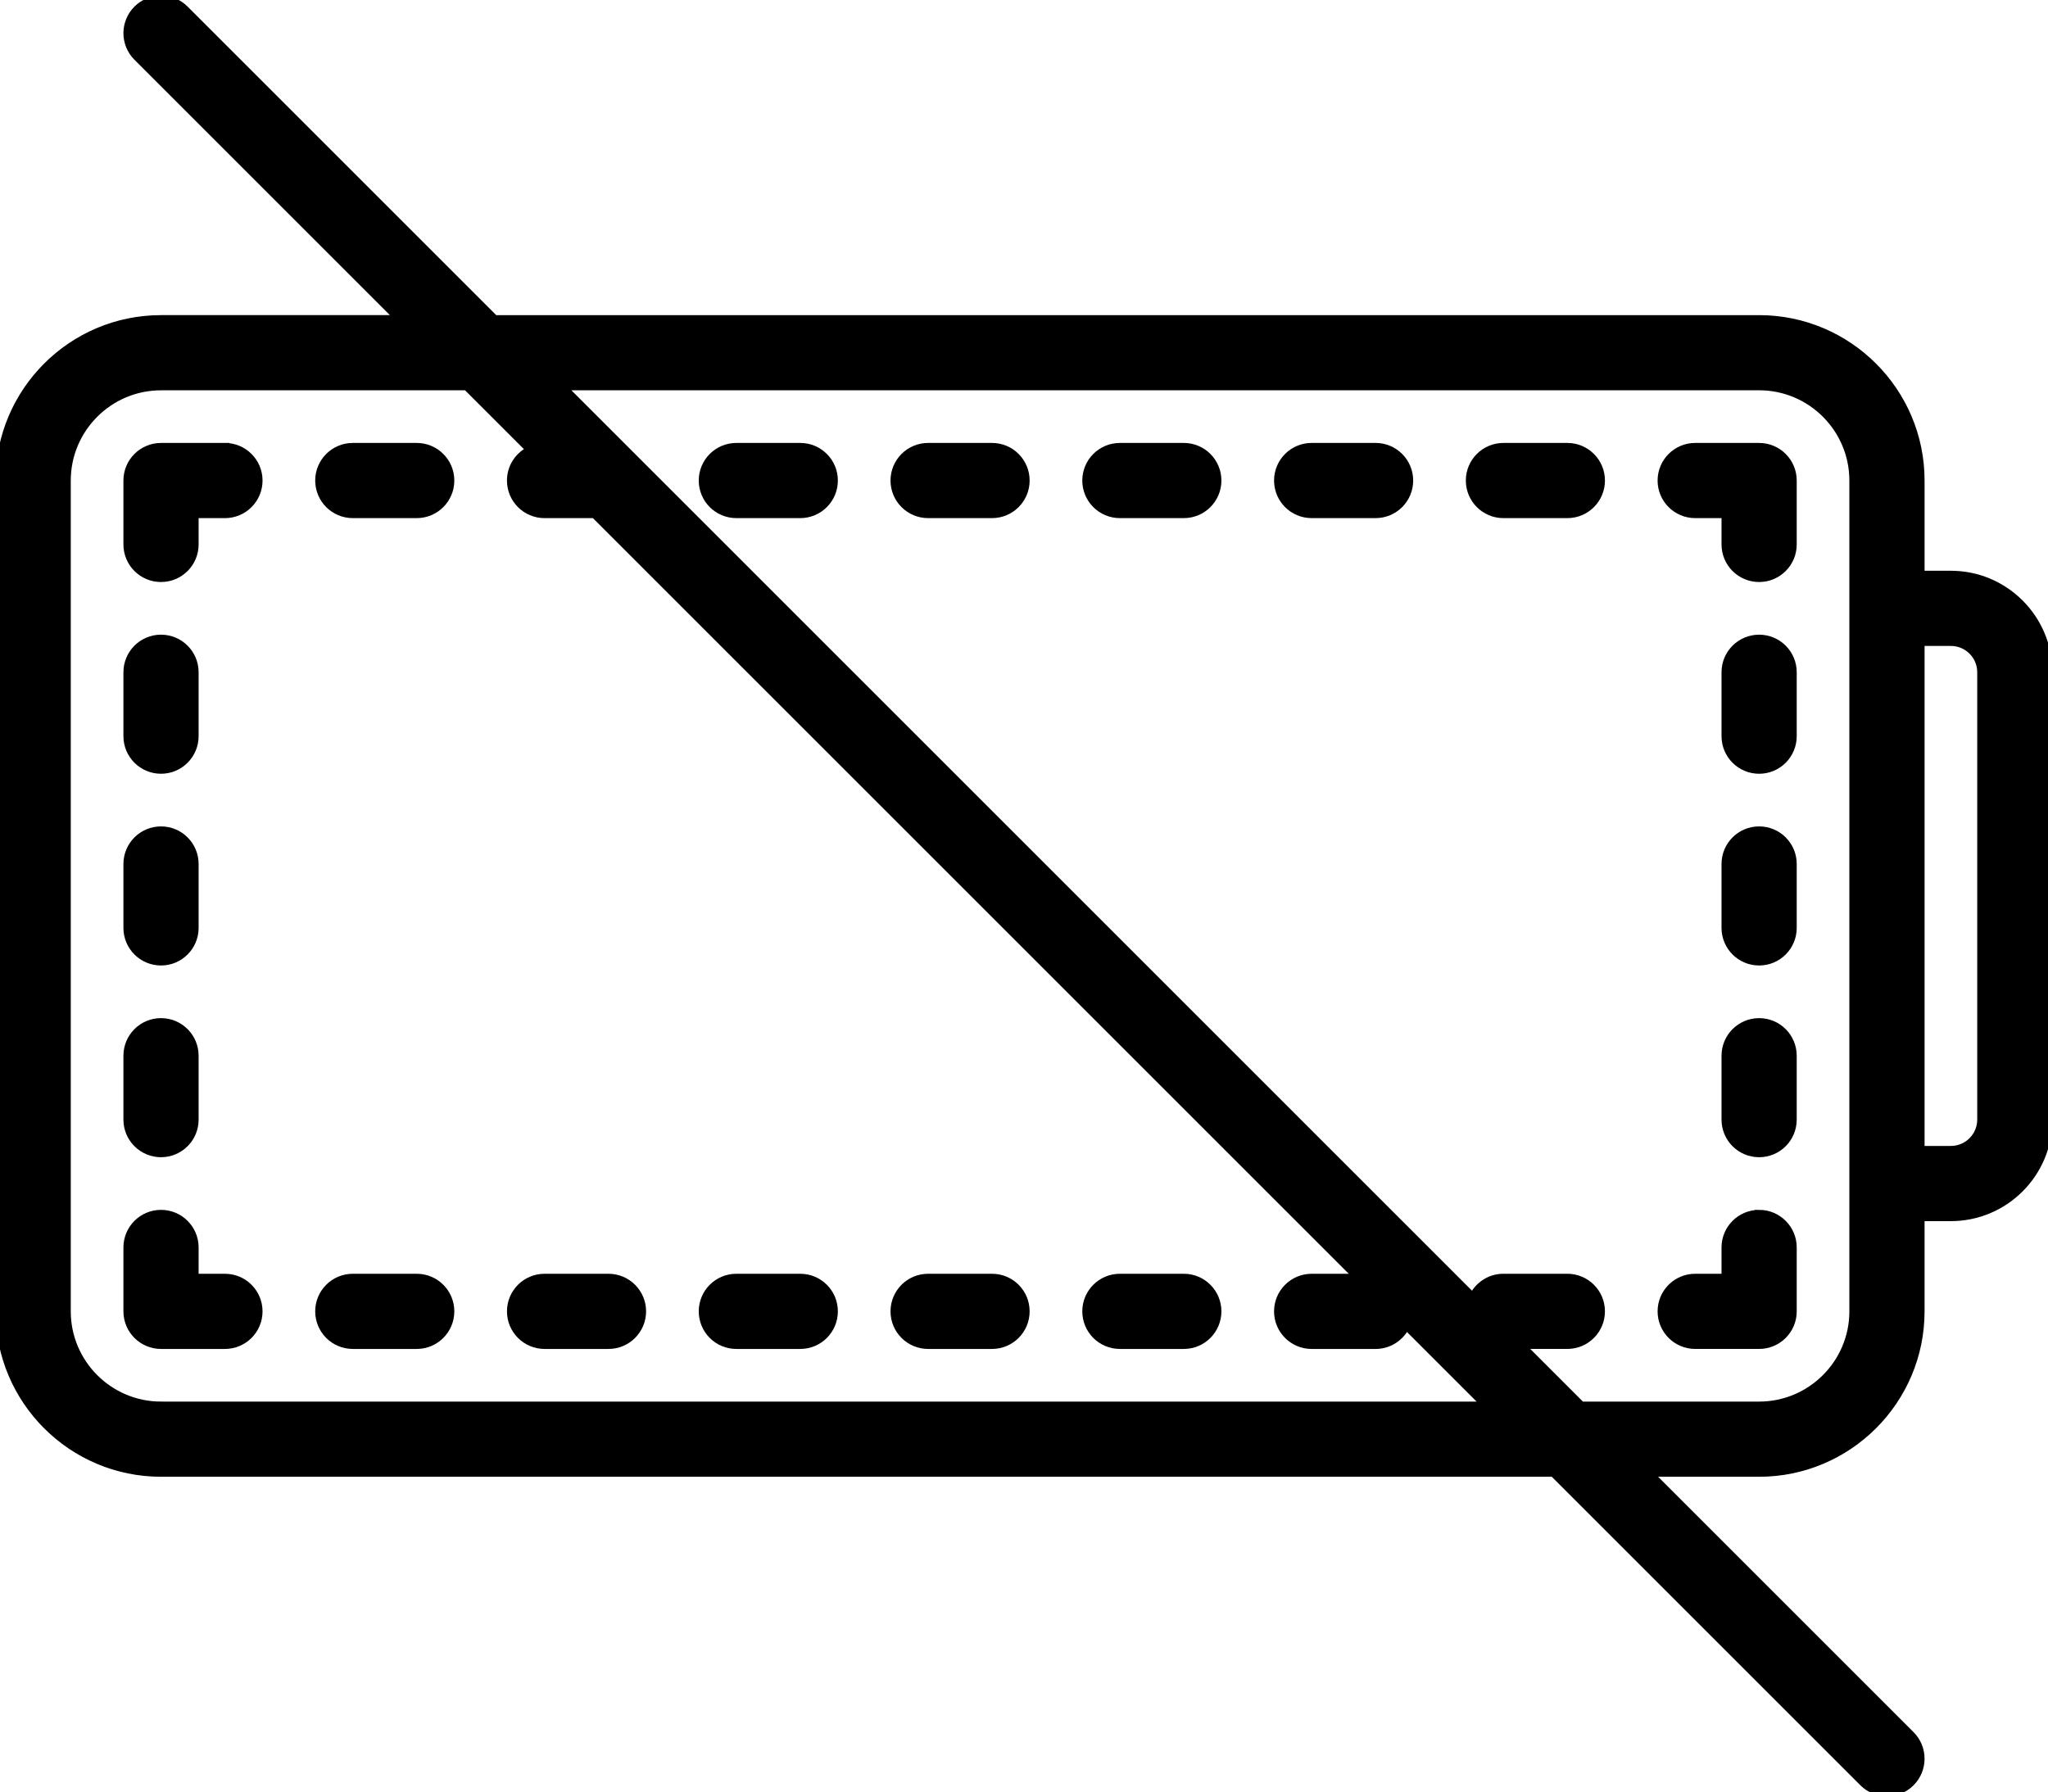
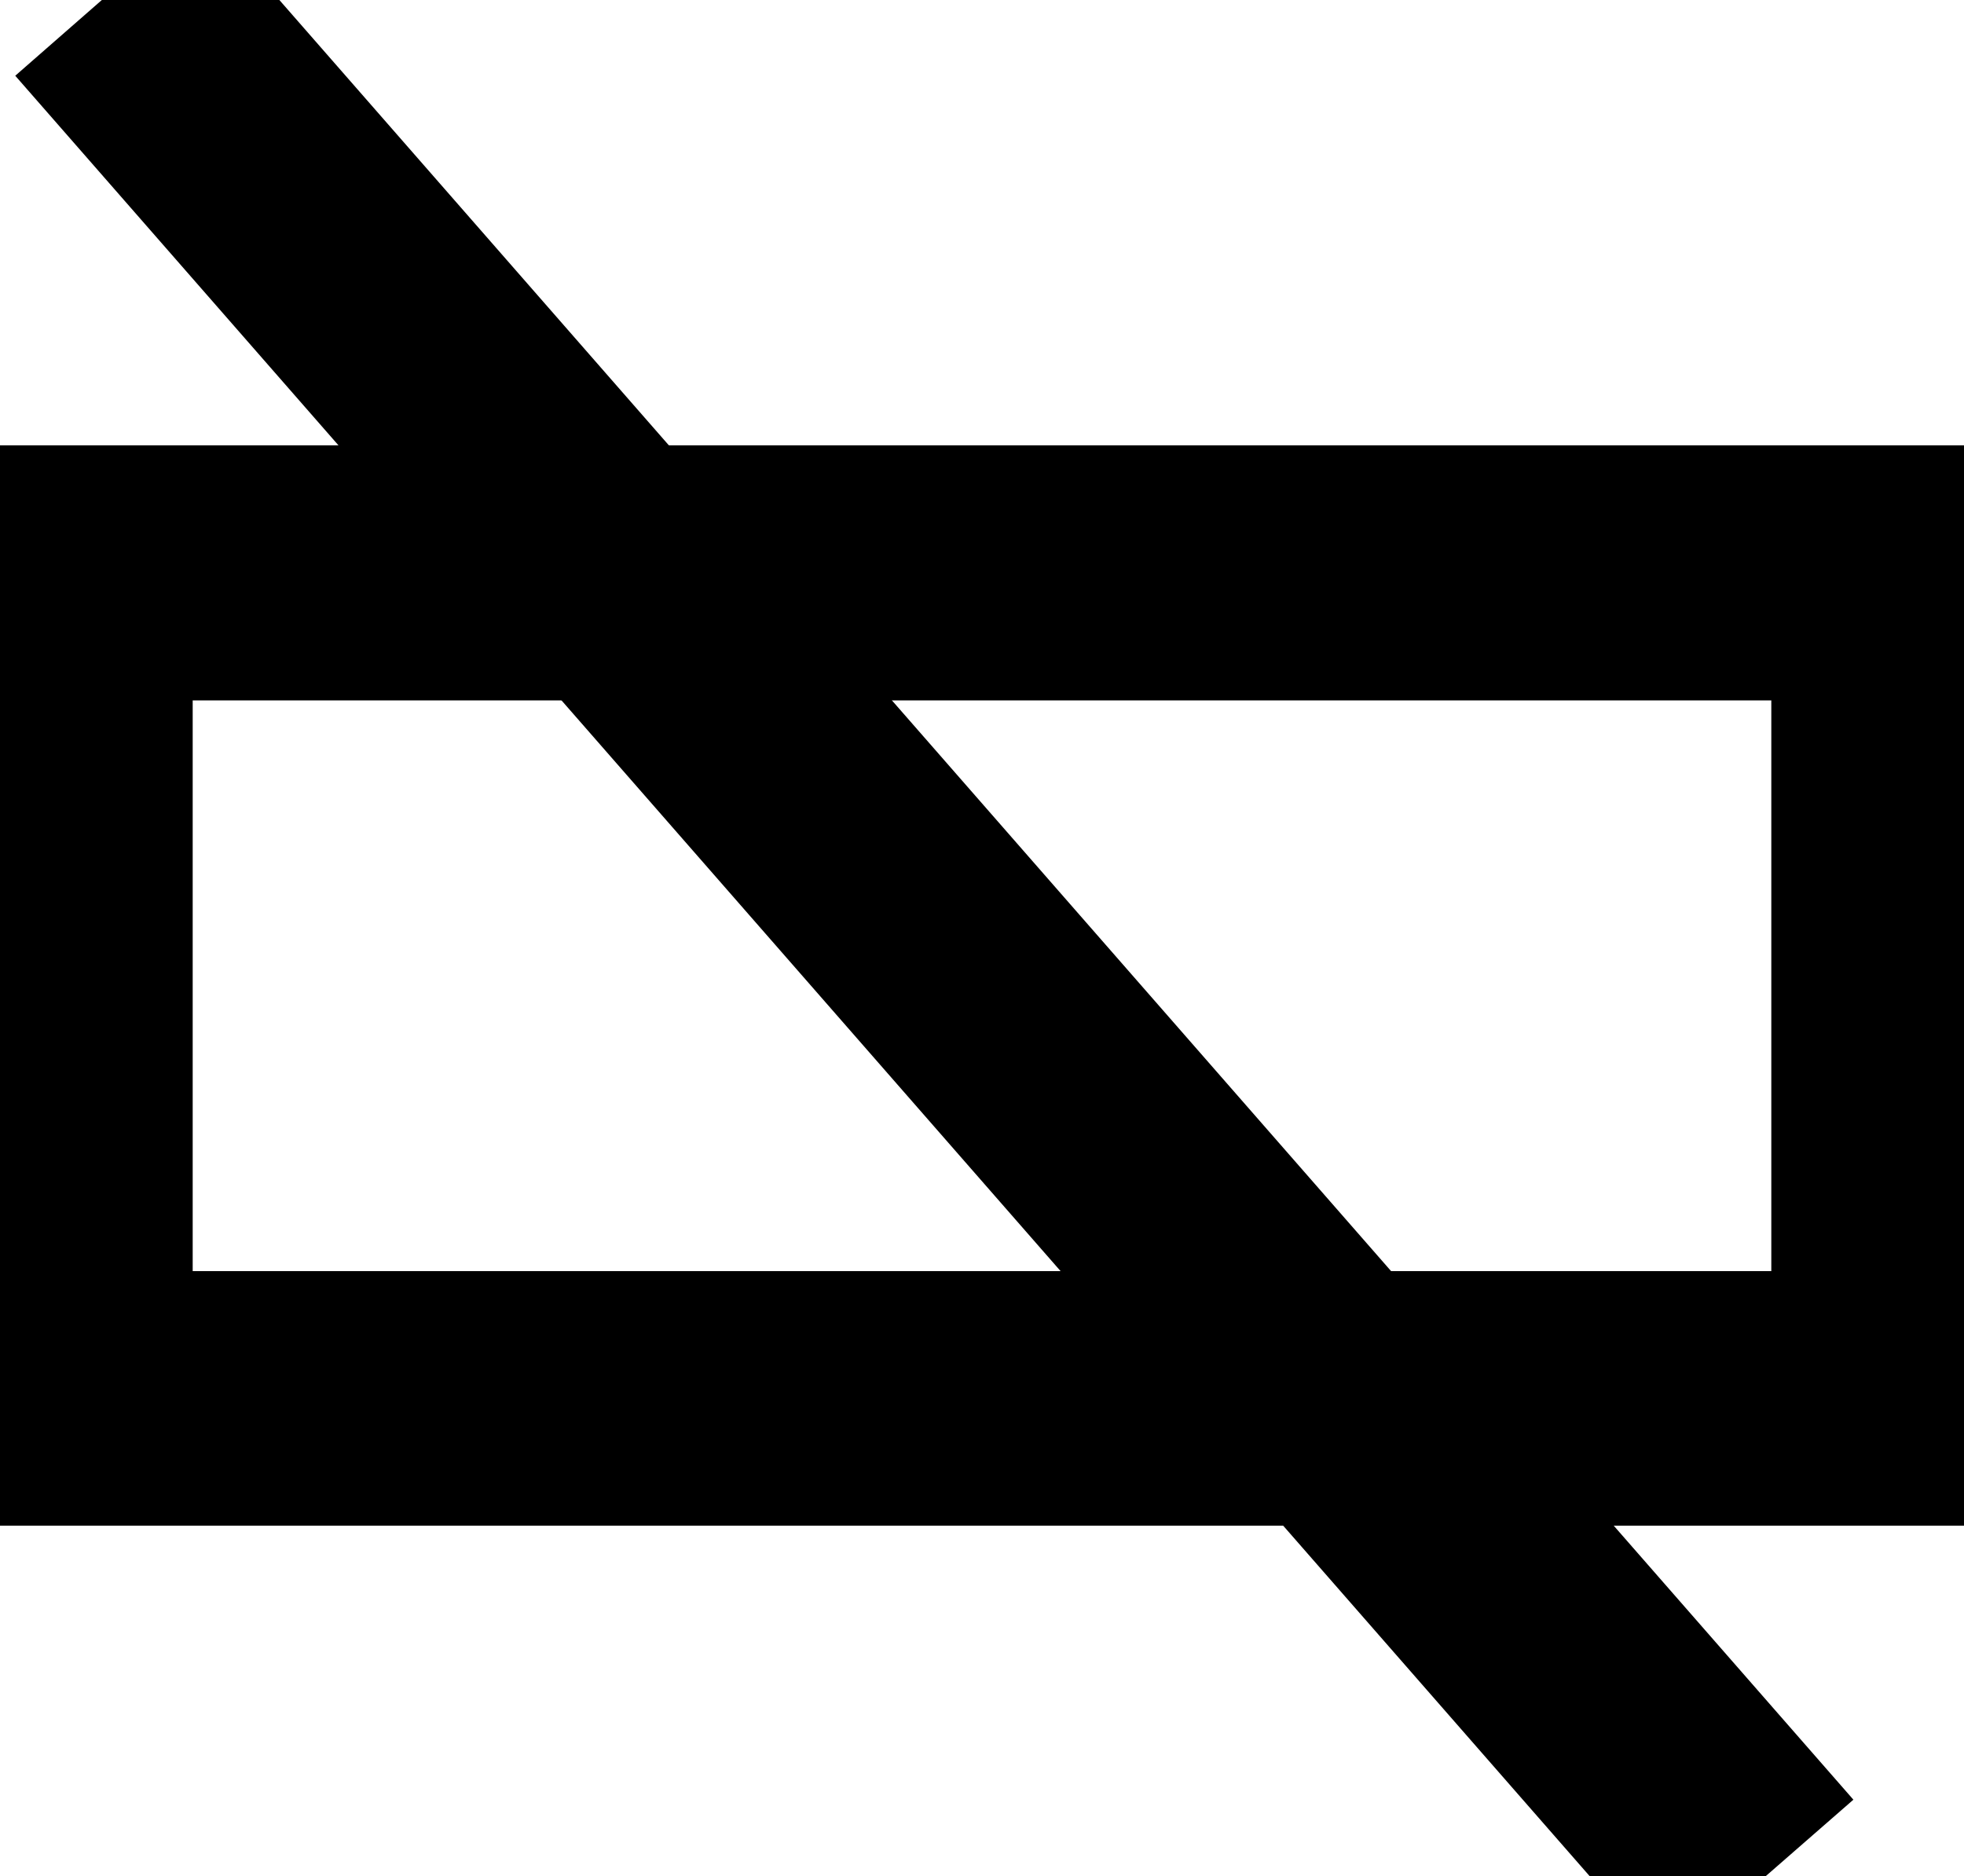
- <svg xmlns="http://www.w3.org/2000/svg" xml:space="preserve" viewBox="0 0 231.5 202.596" version="1.1">
-   <path stroke="#000000" fill="#000000" d="m 220.524,65.032 -3.476,0 0,-10.701 c 0,-10.037 -8.165,-18.201 -18.201,-18.201 l -142.963,0 -35.031,-35.031 c -1.464,-1.464 -3.839,-1.464 -5.303,0 -1.464,1.464 -1.464,3.839 0,5.303 l 29.727,29.727 -27.076,0 C 8.165,36.129 0,44.294 0,54.33 l 0,93.935 c 0,10.037 8.165,18.201 18.201,18.201 l 157.415,0 35.031,35.031 c 0.732,0.732 1.692,1.099 2.651,1.099 0.96,0 1.919,-0.366 2.651,-1.099 1.464,-1.464 1.464,-3.839 0,-5.303 l -29.727,-29.727 12.624,0 c 10.037,0 18.201,-8.165 18.201,-18.201 l 0,-10.701 3.476,0 c 6.052,0 10.976,-4.923 10.976,-10.976 l 0,-50.581 c 0,-6.052 -4.924,-10.976 -10.976,-10.976 z M 18.201,158.967 c -5.901,0 -10.701,-4.801 -10.701,-10.701 l 0,-93.935 c 0,-5.901 4.801,-10.701 10.701,-10.701 l 34.575,0 7.27,7.27 c -1.319,0.581 -2.241,1.897 -2.241,3.432 0,2.071 1.679,3.75 3.75,3.75 l 5.673,0 86.436,86.435 -5.399,0 c -2.071,0 -3.75,1.679 -3.75,3.75 0,2.071 1.679,3.75 3.75,3.75 l 7.226,0 c 1.534,0 2.85,-0.922 3.432,-2.241 l 9.193,9.193 -149.914,0 z m 191.346,-10.701 c 0,5.901 -4.801,10.701 -10.701,10.701 l -20.125,0 -6.952,-6.952 5.399,0 c 2.071,0 3.75,-1.679 3.75,-3.75 0,-2.071 -1.679,-3.75 -3.75,-3.75 l -7.226,0 c -1.534,0 -2.85,0.922 -3.432,2.241 L 71.434,51.679 c -5e-4,-5e-4 -0.001,-10e-4 -0.002,-0.002 l -8.05,-8.05 135.463,0 c 5.901,0 10.701,4.801 10.701,10.701 l 0,14.451 0,65.032 0,14.453 z M 224,126.588 c 0,1.917 -1.56,3.475 -3.476,3.475 l -3.476,0 0,-57.531 3.476,0 c 1.917,0 3.476,1.559 3.476,3.475 l 0,50.581 z" />
-   <path stroke="#000000" fill="#000000" d="m 198.846,137.29 c -2.071,0 -3.75,1.679 -3.75,3.75 l 0,3.475 -3.476,0 c -2.071,0 -3.75,1.679 -3.75,3.75 0,2.071 1.679,3.75 3.75,3.75 l 7.226,0 c 2.071,0 3.75,-1.679 3.75,-3.75 l 0,-7.226 c 0,-2.071 -1.679,-3.75 -3.75,-3.75 z" />
-   <path stroke="#000000" fill="#000000" d="m 191.621,58.08 3.475,0 0,3.476 c 0,2.071 1.679,3.75 3.75,3.75 2.071,0 3.75,-1.679 3.75,-3.75 l 0,-7.226 c 0,-2.071 -1.679,-3.75 -3.75,-3.75 l -7.226,0 c -2.071,0 -3.75,1.679 -3.75,3.75 0,2.071 1.679,3.75 3.75,3.75 z" />
-   <path stroke="#000000" fill="#000000" d="m 198.846,72.258 c -2.071,0 -3.75,1.679 -3.75,3.75 l 0,7.226 c 0,2.071 1.679,3.75 3.75,3.75 2.071,0 3.75,-1.679 3.75,-3.75 l 0,-7.226 c 0,-2.071 -1.679,-3.75 -3.75,-3.75 z" />
-   <path stroke="#000000" fill="#000000" d="m 198.846,115.613 c -2.071,0 -3.75,1.679 -3.75,3.75 l 0,7.226 c 0,2.071 1.679,3.75 3.75,3.75 2.071,0 3.75,-1.679 3.75,-3.75 l 0,-7.226 c 0,-2.071 -1.679,-3.75 -3.75,-3.75 z" />
-   <path stroke="#000000" fill="#000000" d="m 198.846,93.935 c -2.071,0 -3.75,1.679 -3.75,3.75 l 0,7.226 c 0,2.071 1.679,3.75 3.75,3.75 2.071,0 3.75,-1.679 3.75,-3.75 l 0,-7.226 c 0,-2.071 -1.679,-3.75 -3.75,-3.75 z" />
-   <path stroke="#000000" fill="#000000" d="m 25.427,50.58 -7.226,0 c -2.071,0 -3.75,1.679 -3.75,3.75 l 0,7.226 c 0,2.071 1.679,3.75 3.75,3.75 2.071,0 3.75,-1.679 3.75,-3.75 l 0,-3.475 3.476,0 c 2.071,0 3.75,-1.679 3.75,-3.75 0,-2.071 -1.679,-3.75 -3.75,-3.75 z" />
-   <path stroke="#000000" fill="#000000" d="m 25.427,144.516 -3.476,0 0,-3.476 c 0,-2.071 -1.679,-3.75 -3.75,-3.75 -2.071,0 -3.75,1.679 -3.75,3.75 l 0,7.226 c 0,2.071 1.679,3.75 3.75,3.75 l 7.226,0 c 2.071,0 3.75,-1.679 3.75,-3.75 0,-2.071 -1.679,-3.75 -3.75,-3.75 z" />
-   <path stroke="#000000" fill="#000000" d="m 18.201,130.338 c 2.071,0 3.75,-1.679 3.75,-3.75 l 0,-7.226 c 0,-2.071 -1.679,-3.75 -3.75,-3.75 -2.071,0 -3.75,1.679 -3.75,3.75 l 0,7.226 c 0,2.071 1.679,3.75 3.75,3.75 z" />
-   <path stroke="#000000" fill="#000000" d="m 18.201,86.983 c 2.071,0 3.75,-1.679 3.75,-3.75 l 0,-7.226 c 0,-2.071 -1.679,-3.75 -3.75,-3.75 -2.071,0 -3.75,1.679 -3.75,3.75 l 0,7.226 c 0,2.071 1.679,3.75 3.75,3.75 z" />
-   <path stroke="#000000" fill="#000000" d="m 18.201,108.661 c 2.071,0 3.75,-1.679 3.75,-3.75 l 0,-7.226 c 0,-2.071 -1.679,-3.75 -3.75,-3.75 -2.071,0 -3.75,1.679 -3.75,3.75 l 0,7.226 c 0,2.071 1.679,3.75 3.75,3.75 z" />
-   <path stroke="#000000" fill="#000000" d="m 90.46,50.58 -7.226,0 c -2.071,0 -3.75,1.679 -3.75,3.75 0,2.071 1.679,3.75 3.75,3.75 l 7.226,0 c 2.071,0 3.75,-1.679 3.75,-3.75 0,-2.071 -1.679,-3.75 -3.75,-3.75 z" />
-   <path stroke="#000000" fill="#000000" d="m 47.105,50.58 -7.226,0 c -2.071,0 -3.75,1.679 -3.75,3.75 0,2.071 1.679,3.75 3.75,3.75 l 7.226,0 c 2.071,0 3.75,-1.679 3.75,-3.75 0,-2.071 -1.679,-3.75 -3.751,-3.75 z" />
-   <path stroke="#000000" fill="#000000" d="m 155.492,50.58 -7.226,0 c -2.071,0 -3.75,1.679 -3.75,3.75 0,2.071 1.679,3.75 3.75,3.75 l 7.226,0 c 2.071,0 3.75,-1.679 3.75,-3.75 0,-2.071 -1.679,-3.75 -3.75,-3.75 z" />
-   <path stroke="#000000" fill="#000000" d="m 177.169,50.58 -7.226,0 c -2.071,0 -3.75,1.679 -3.75,3.75 0,2.071 1.679,3.75 3.75,3.75 l 7.226,0 c 2.071,0 3.75,-1.679 3.75,-3.75 0,-2.071 -1.679,-3.75 -3.75,-3.75 z" />
-   <path stroke="#000000" fill="#000000" d="m 112.137,50.58 -7.226,0 c -2.071,0 -3.75,1.679 -3.75,3.75 0,2.071 1.679,3.75 3.75,3.75 l 7.226,0 c 2.071,0 3.75,-1.679 3.75,-3.75 0,-2.071 -1.679,-3.75 -3.75,-3.75 z" />
-   <path stroke="#000000" fill="#000000" d="m 133.815,50.58 -7.226,0 c -2.071,0 -3.75,1.679 -3.75,3.75 0,2.071 1.679,3.75 3.75,3.75 l 7.226,0 c 2.071,0 3.75,-1.679 3.75,-3.75 0,-2.071 -1.679,-3.75 -3.75,-3.75 z" />
-   <path stroke="#000000" fill="#000000" d="m 90.46,144.516 -7.226,0 c -2.071,0 -3.75,1.679 -3.75,3.75 0,2.071 1.679,3.75 3.75,3.75 l 7.226,0 c 2.071,0 3.75,-1.679 3.75,-3.75 0,-2.071 -1.679,-3.75 -3.75,-3.75 z" />
-   <path stroke="#000000" fill="#000000" d="m 47.105,144.516 -7.226,0 c -2.071,0 -3.75,1.679 -3.75,3.75 0,2.071 1.679,3.75 3.75,3.75 l 7.226,0 c 2.071,0 3.75,-1.679 3.75,-3.75 0,-2.071 -1.679,-3.75 -3.751,-3.75 z" />
-   <path stroke="#000000" fill="#000000" d="m 68.782,144.516 -7.226,0 c -2.071,0 -3.75,1.679 -3.75,3.75 0,2.071 1.679,3.75 3.75,3.75 l 7.226,0 c 2.071,0 3.75,-1.679 3.75,-3.75 0,-2.071 -1.679,-3.75 -3.75,-3.75 z" />
-   <path stroke="#000000" fill="#000000" d="m 112.137,144.516 -7.226,0 c -2.071,0 -3.75,1.679 -3.75,3.75 0,2.071 1.679,3.75 3.75,3.75 l 7.226,0 c 2.071,0 3.75,-1.679 3.75,-3.75 0,-2.071 -1.679,-3.75 -3.75,-3.75 z" />
-   <path stroke="#000000" fill="#000000" d="m 133.815,144.516 -7.226,0 c -2.071,0 -3.75,1.679 -3.75,3.75 0,2.071 1.679,3.75 3.75,3.75 l 7.226,0 c 2.071,0 3.75,-1.679 3.75,-3.75 0,-2.071 -1.679,-3.75 -3.75,-3.75 z" />
+ <svg xmlns="http://www.w3.org/2000/svg" version="1.1" width="15.067" height="14.389" viewBox="0 0 15.768 14.938">
+   <path stroke="#000000" fill="#000000" d="m 0,4.016 0,0.523 0,7.15 15.768,0 0,-7.674 -15.768,0 z m 1.047,1.047 13.674,0 0,5.582 -13.674,0 0,-5.582 z" />
+   <path stroke="#000000" fill="#000000" d="m 1.578,-0.061 -0.75,0.656 12.594,14.402 0.752,-0.656 L 1.578,-0.061 Z" />
</svg>
